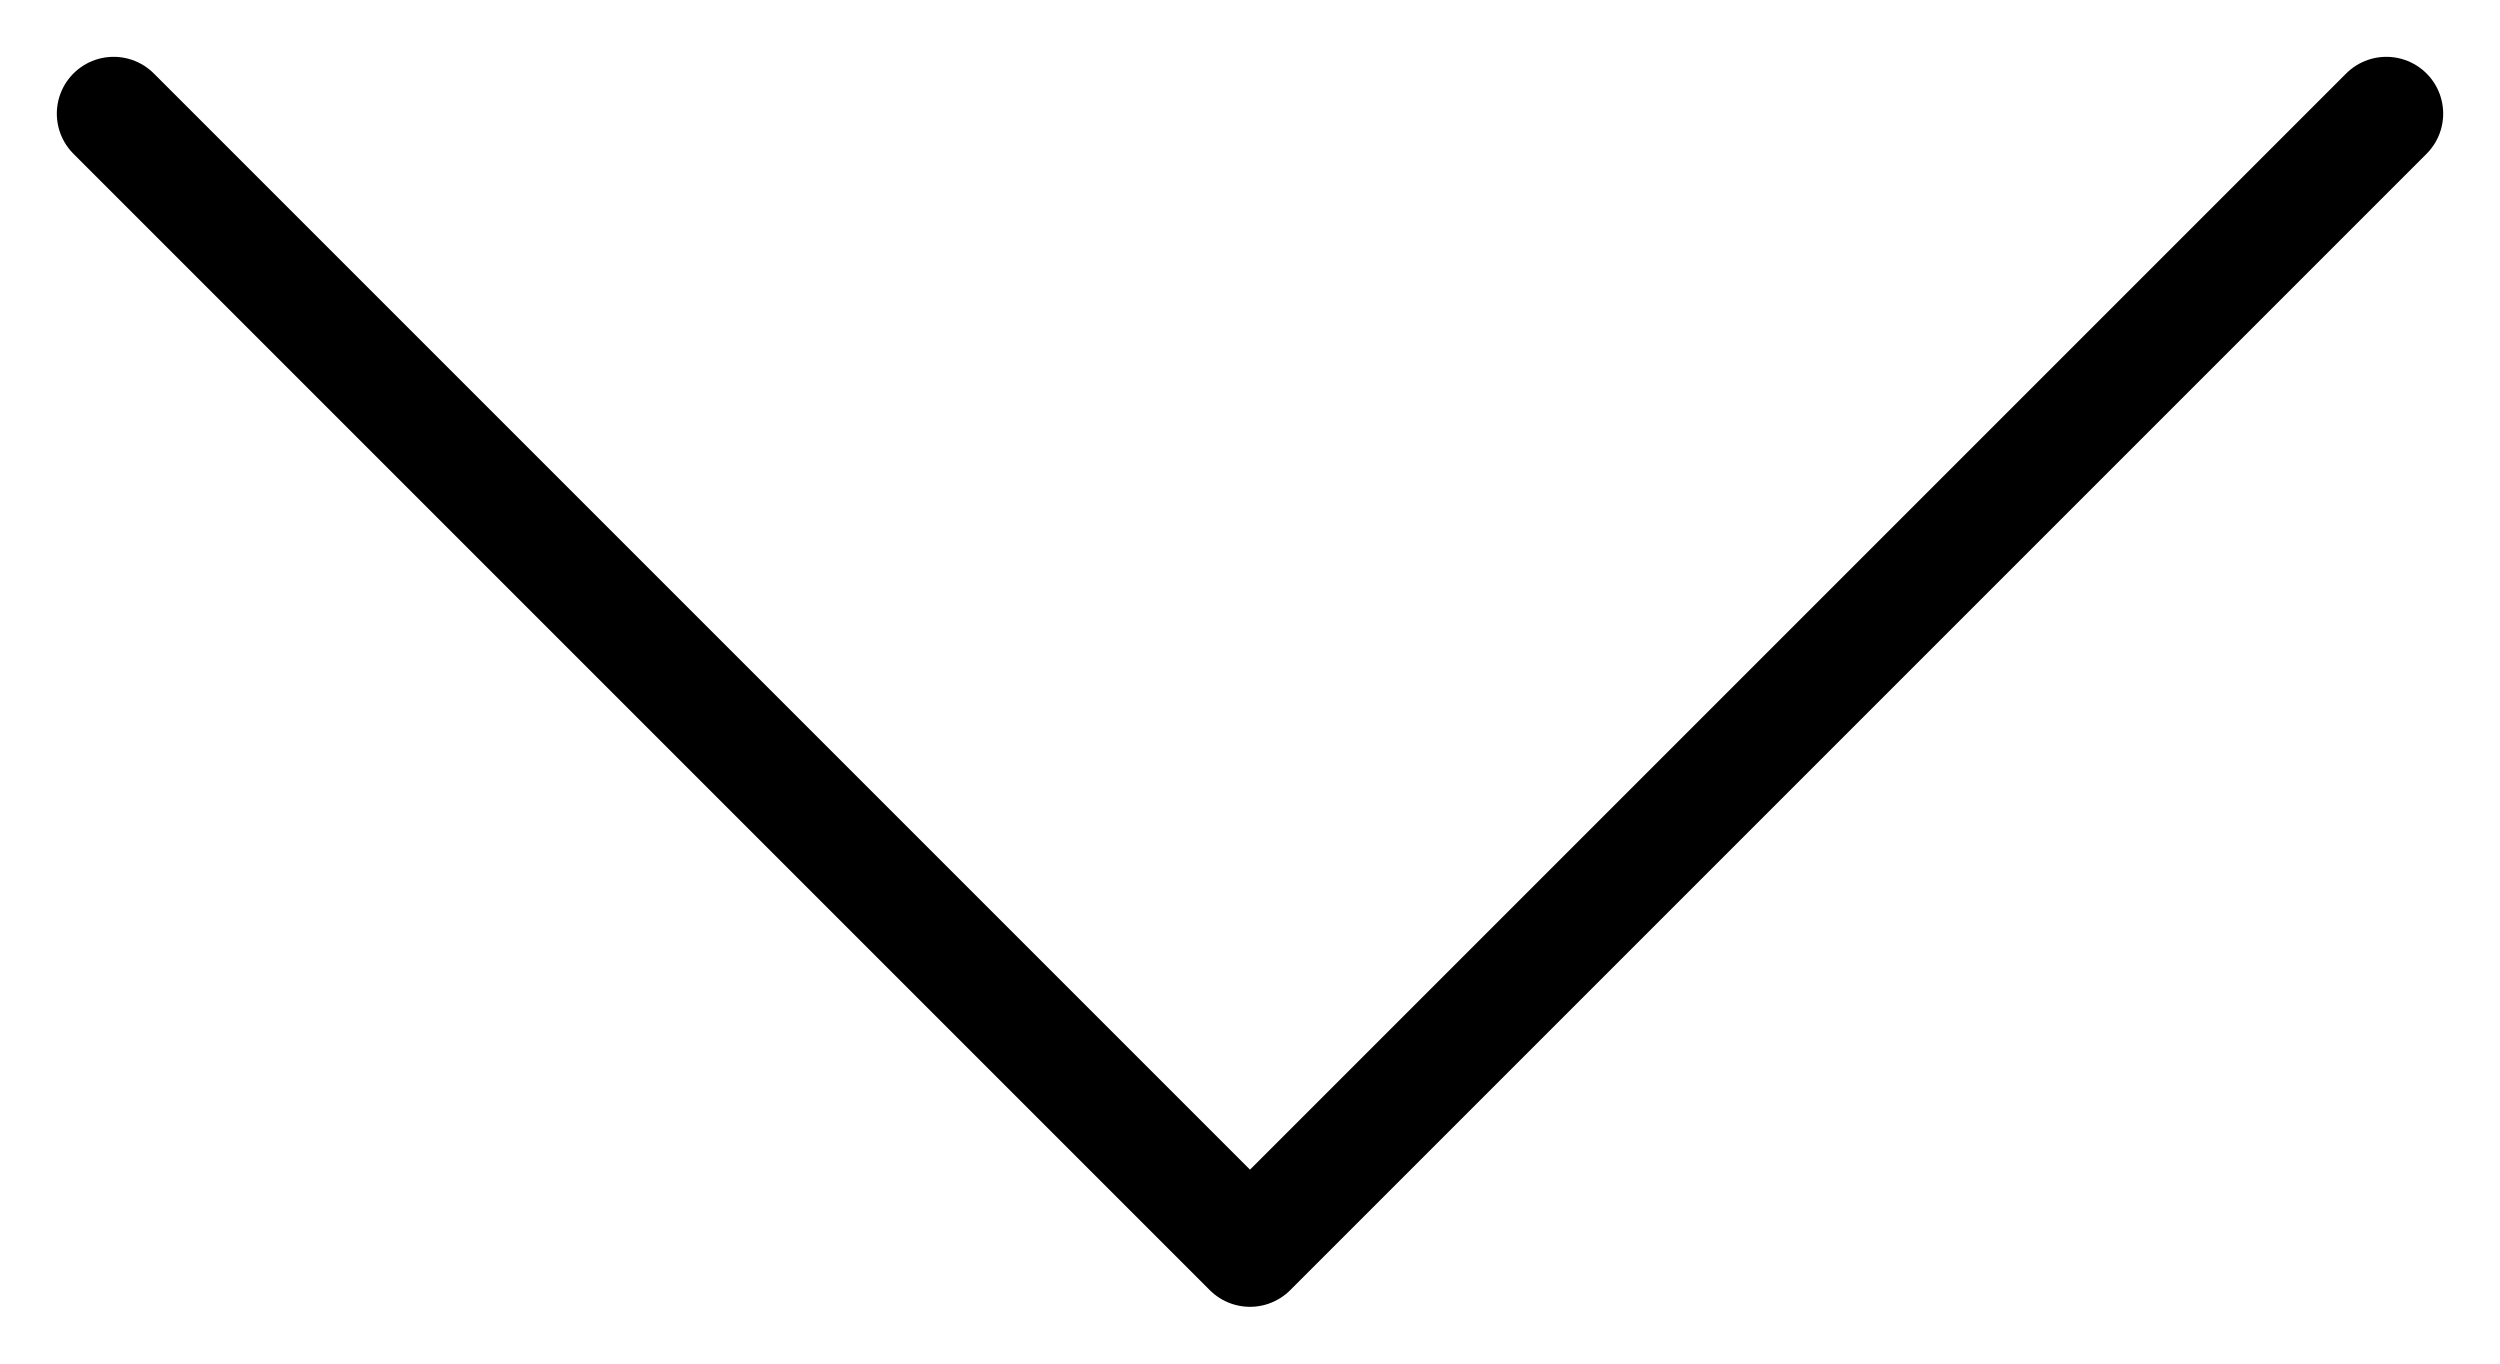
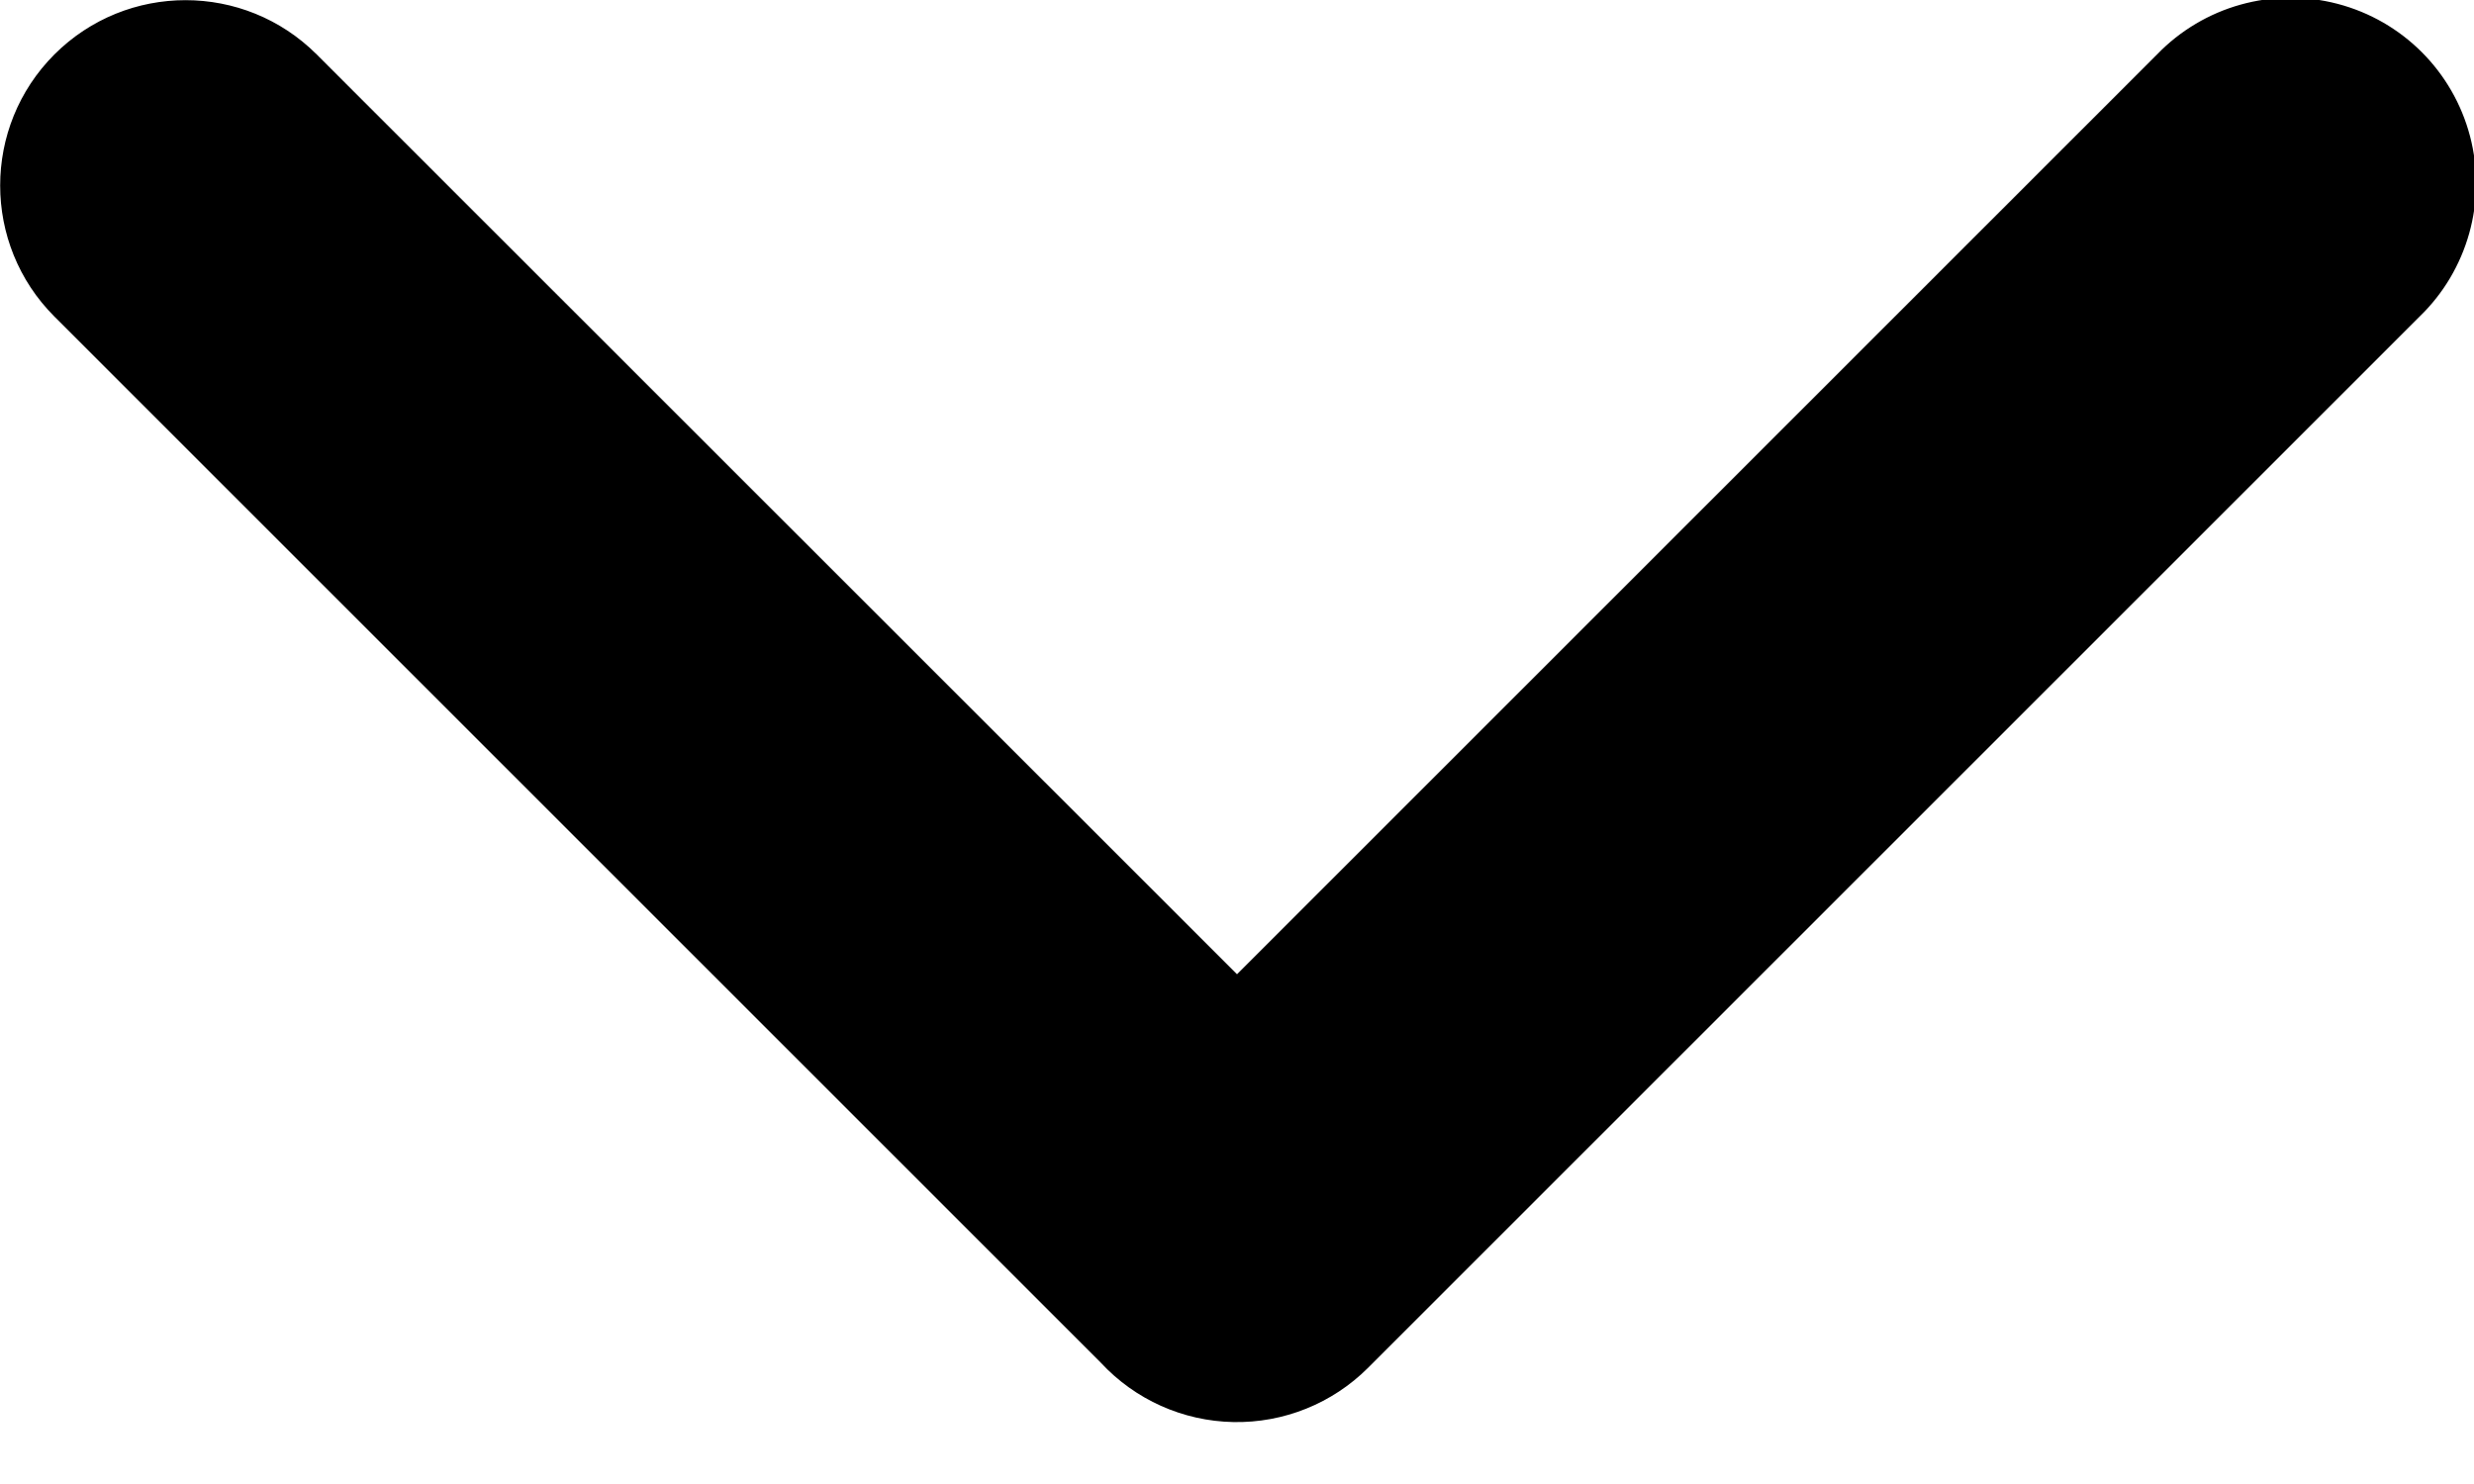
- <svg xmlns="http://www.w3.org/2000/svg" width="22" height="12" viewBox="0 0 22 12" fill="none">
-   <path d="M21 1 11 11 1 1" stroke="currentColor" stroke-linecap="round" stroke-linejoin="round" />
+ <svg xmlns="http://www.w3.org/2000/svg" width="20" height="12" fill="none" viewBox="0 0 20 12">
+   <path fill="currentColor" fill-rule="evenodd" d="M.44.44a1.5 1.5 0 0 1 2.12 0L10 7.878 17.438.44a1.5 1.5 0 1 1 2.121 2.121l-8.5 8.5a1.5 1.5 0 0 1-2.16-.042L.44 2.56a1.5 1.5 0 0 1 0-2.12Z" clip-rule="evenodd" />
</svg>
